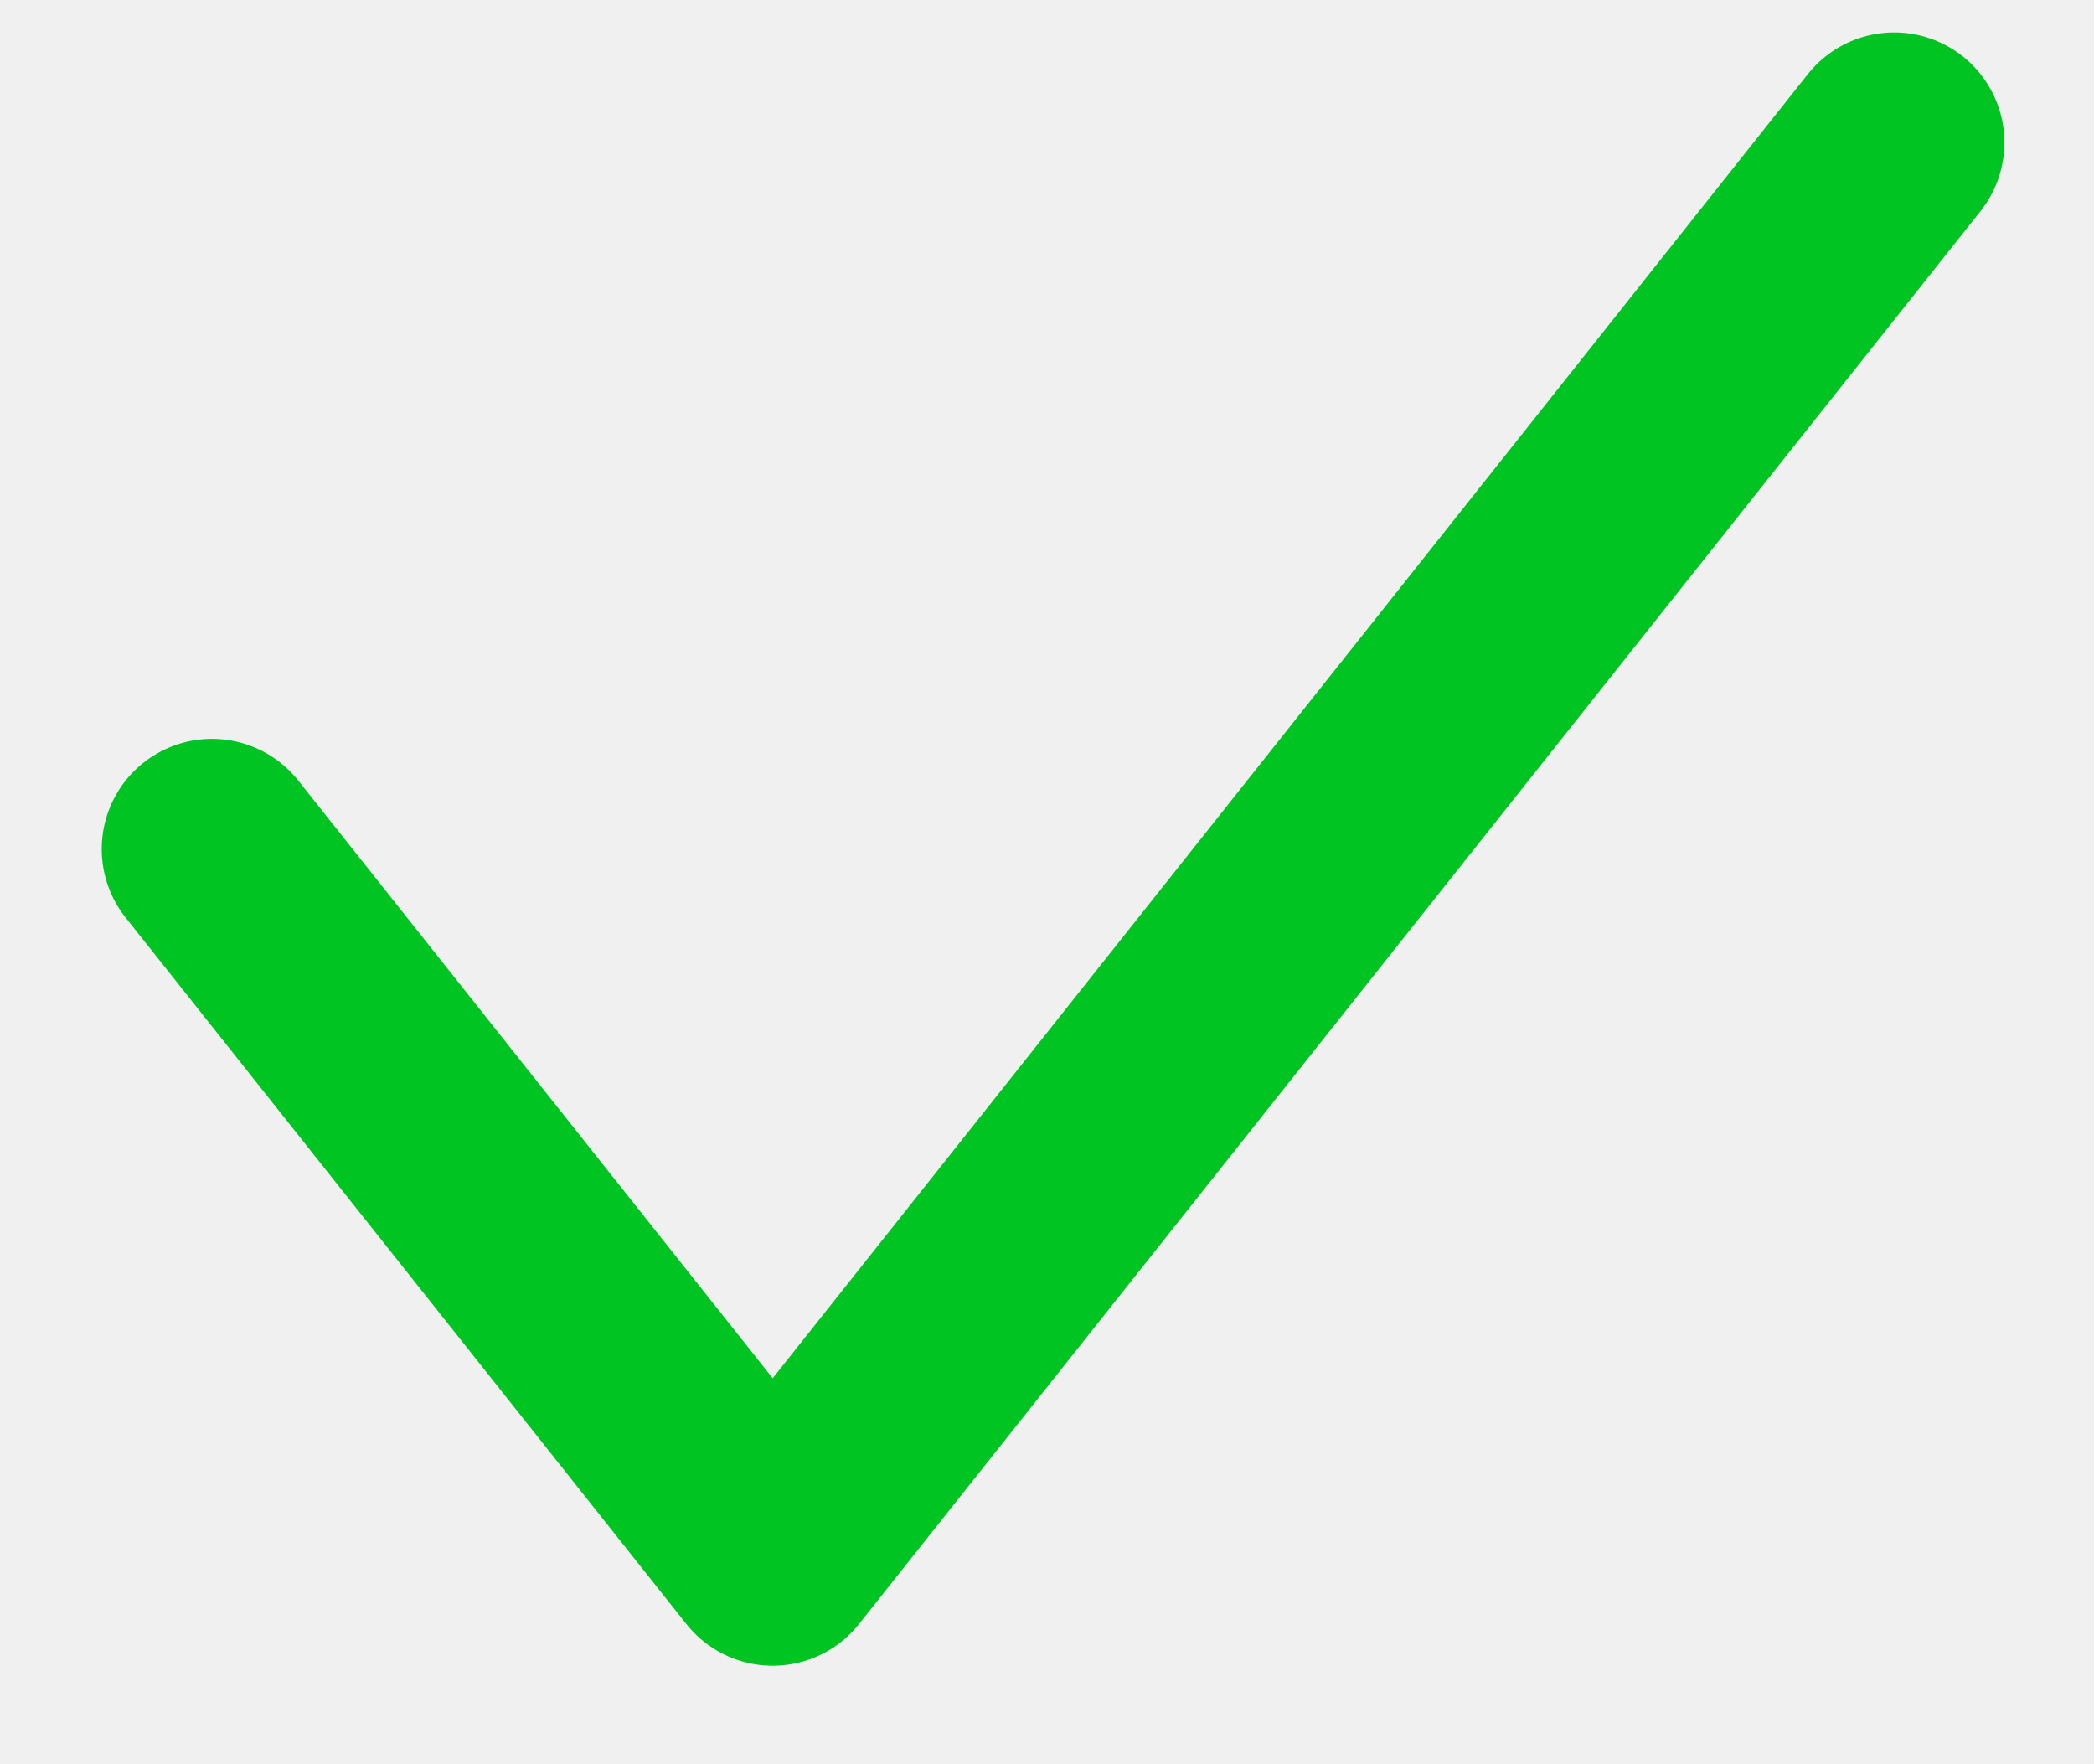
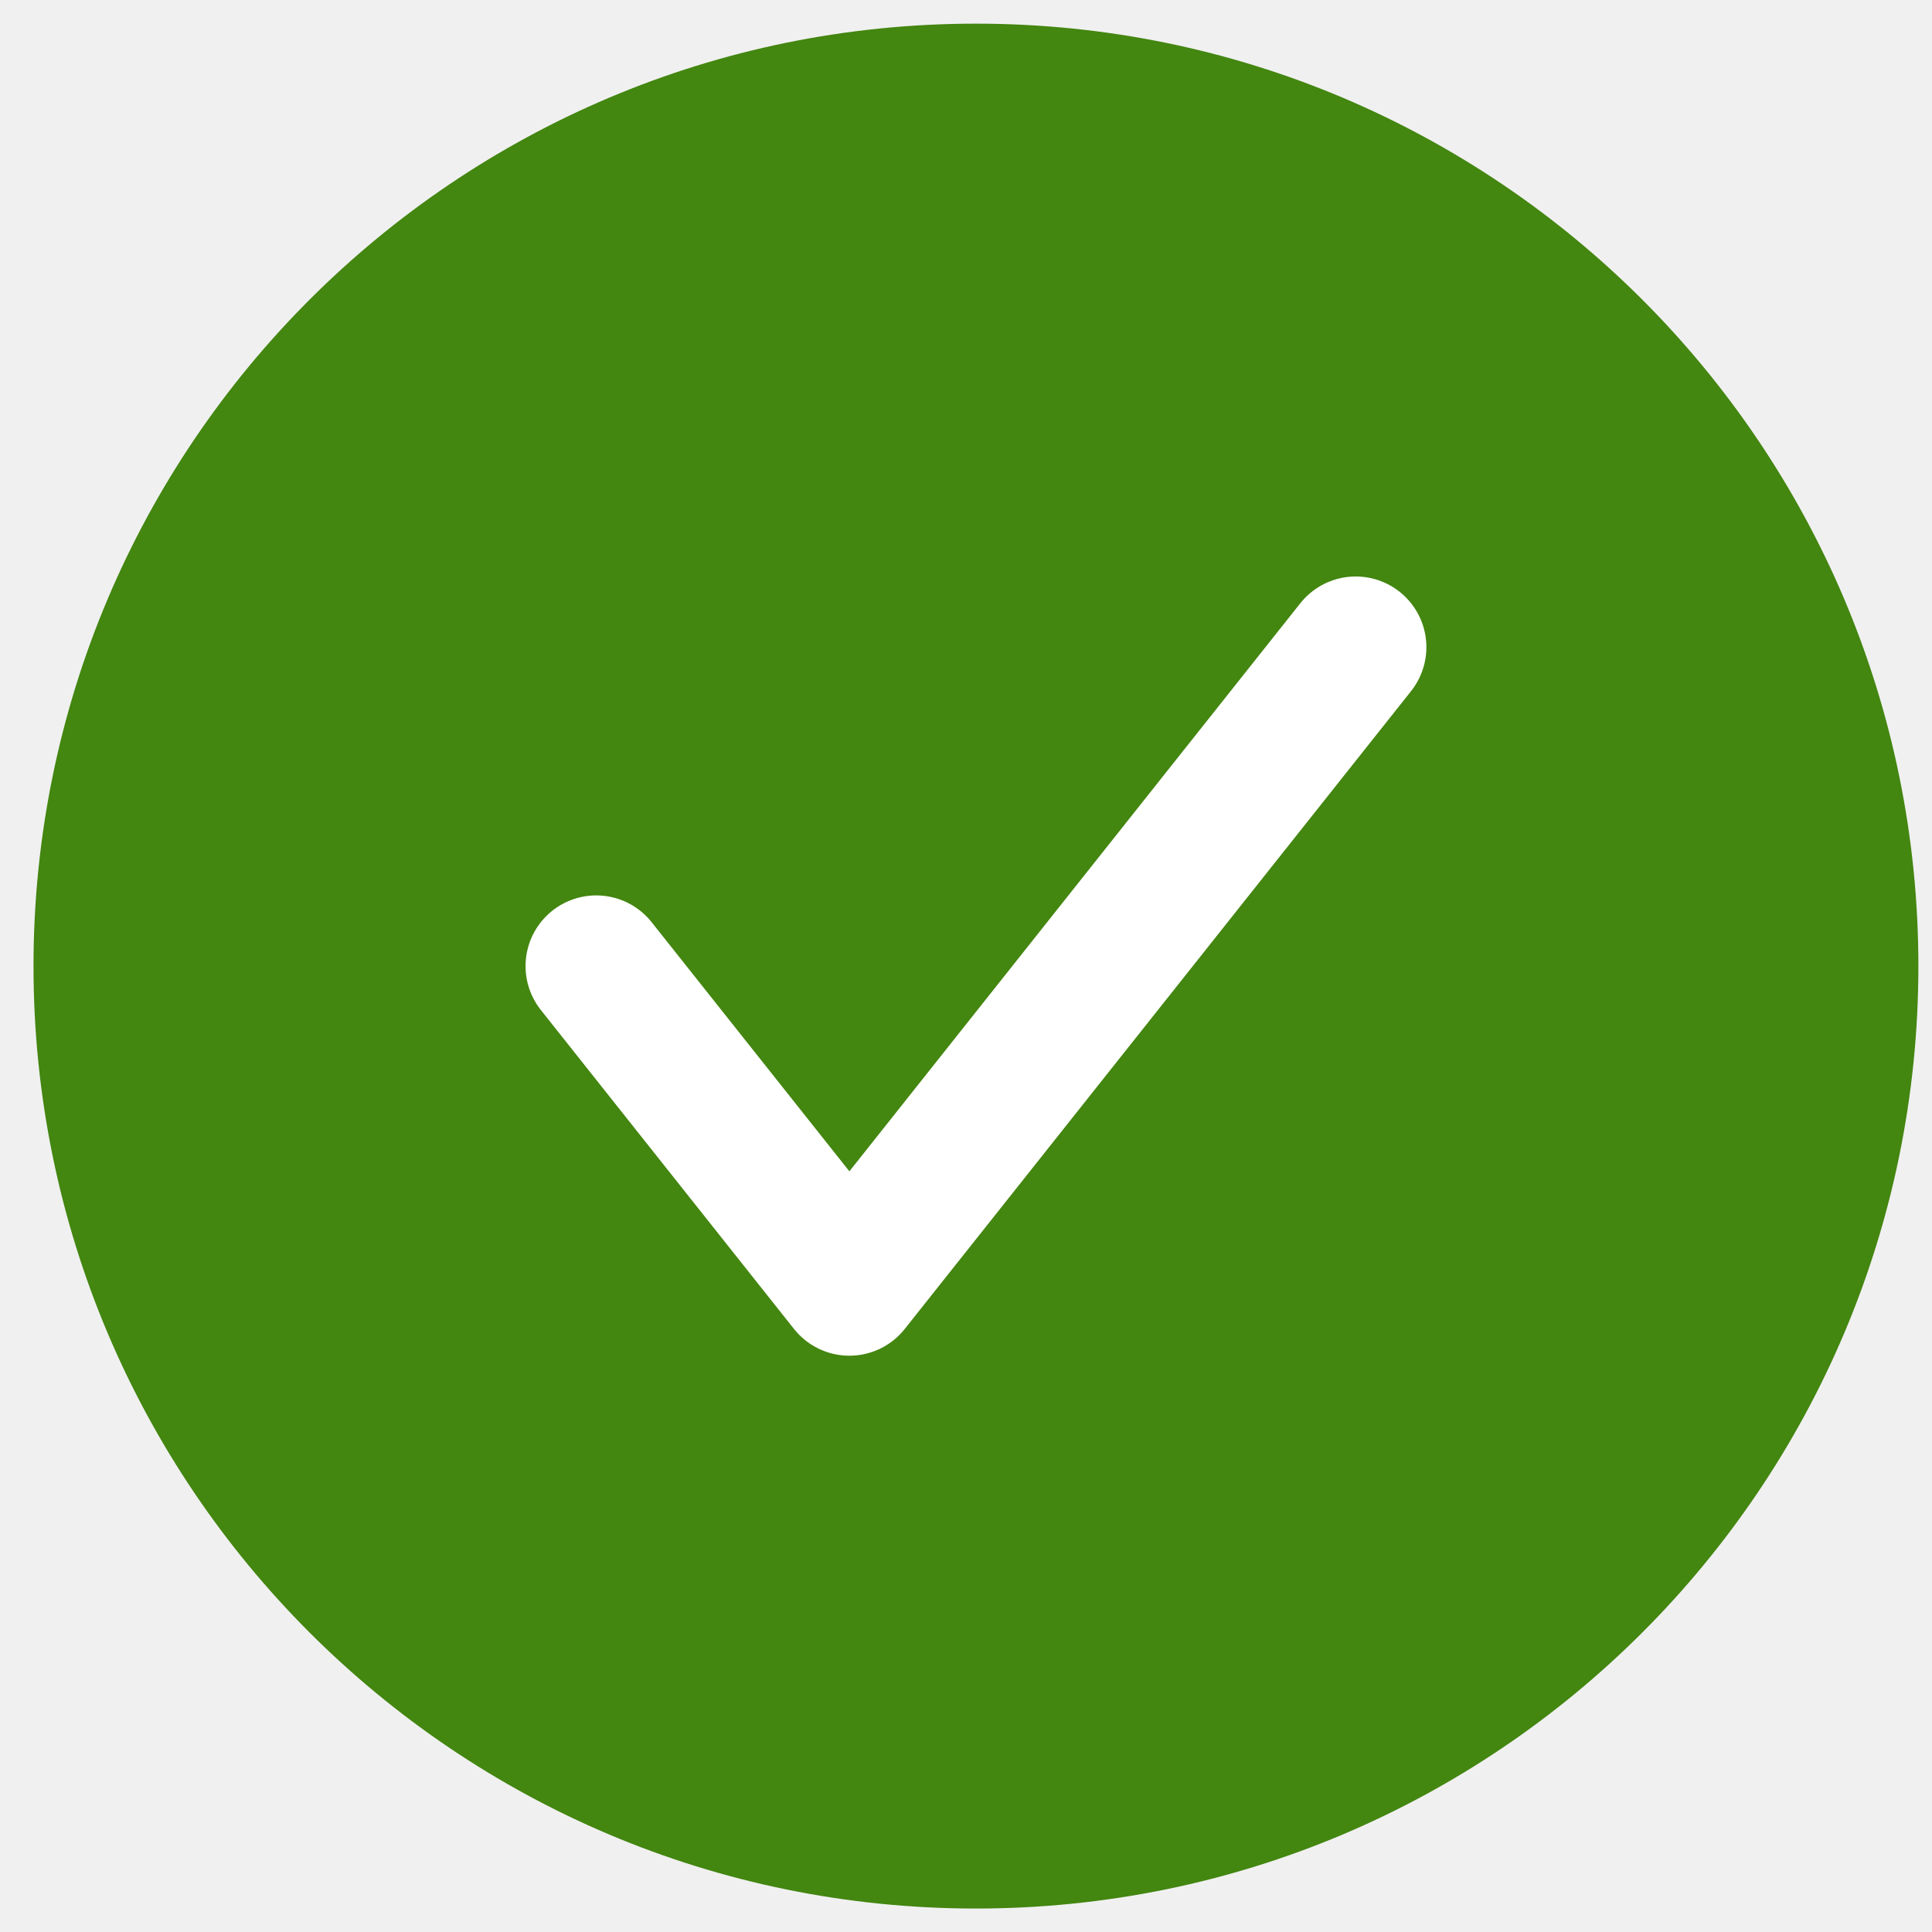
- <svg xmlns="http://www.w3.org/2000/svg" width="19" height="16" viewBox="0 0 19 16" fill="none">
-   <path d="M1.923 7.704L7.011 14.114L17.187 1.294" stroke="#00C421" stroke-width="2" stroke-linecap="round" stroke-linejoin="round" />
+ <svg xmlns="http://www.w3.org/2000/svg" width="41" height="41" viewBox="0 0 41 41" fill="none">
+   <rect x="0.711" y="0.502" width="40" height="40" rx="20" fill="#438610" />
+   <path d="M12.653 20.502L18.025 27.27L28.77 13.734" stroke="white" stroke-width="3" stroke-linecap="round" stroke-linejoin="round" />
</svg>
